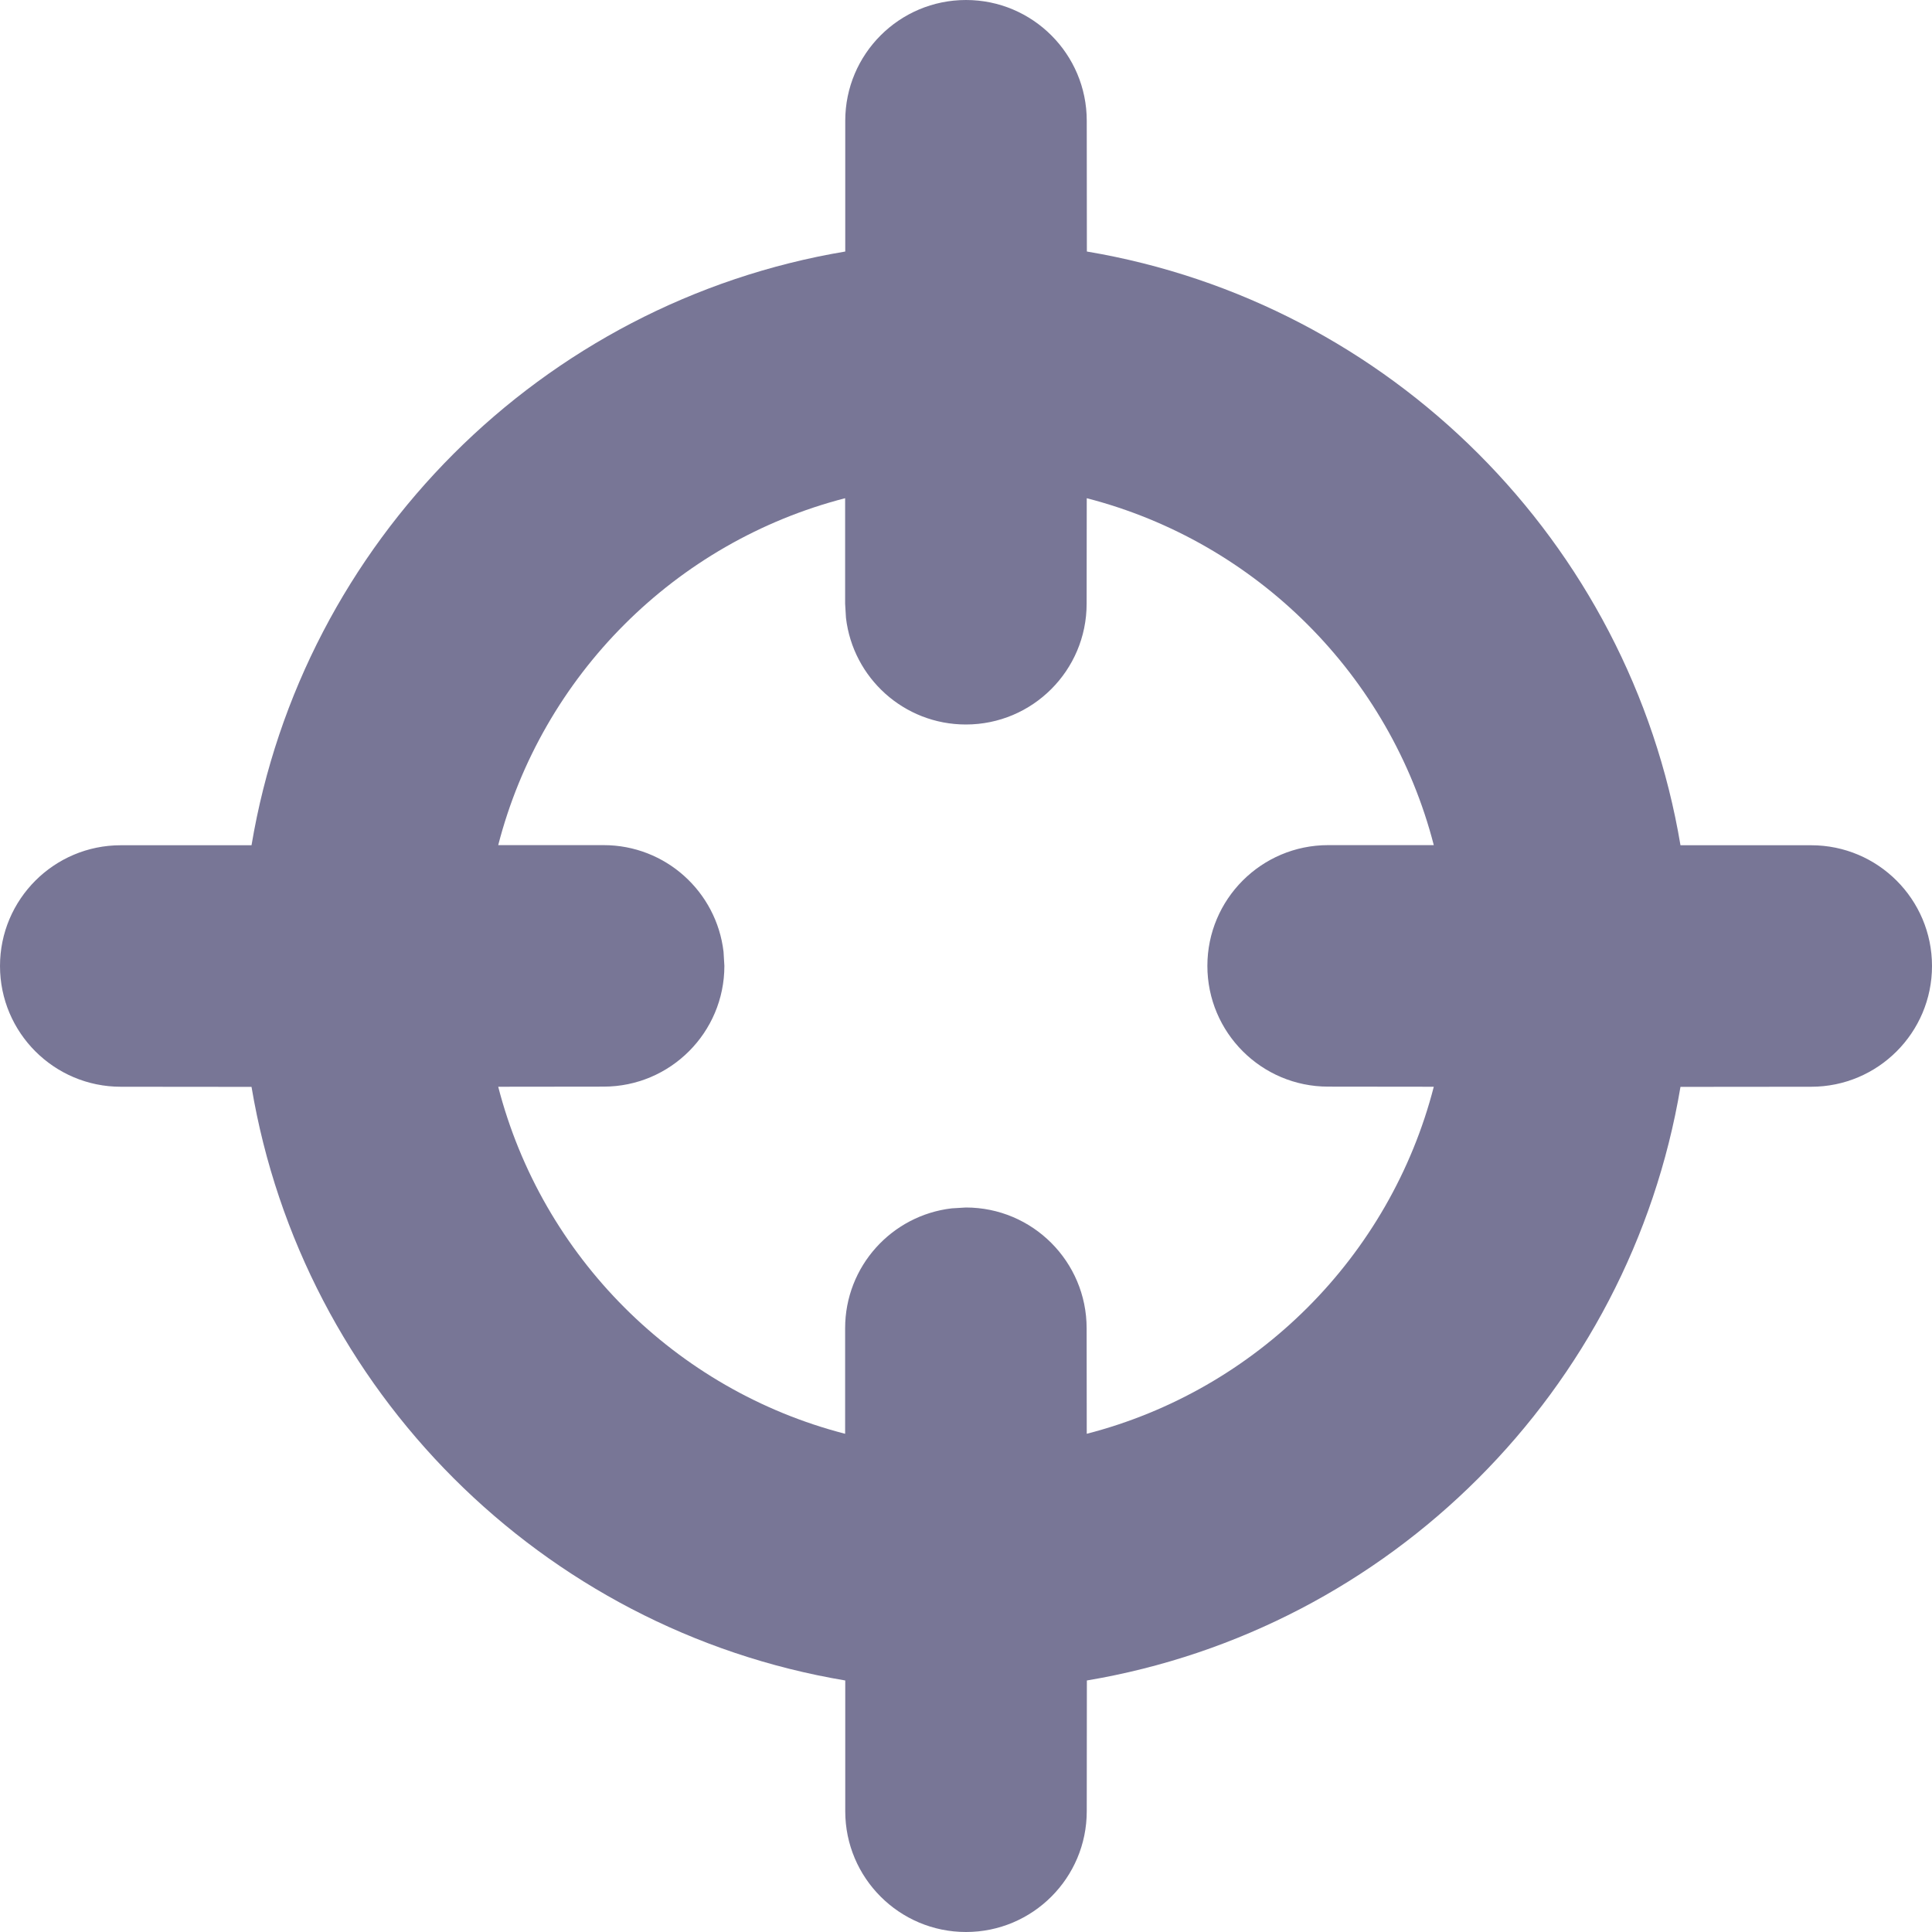
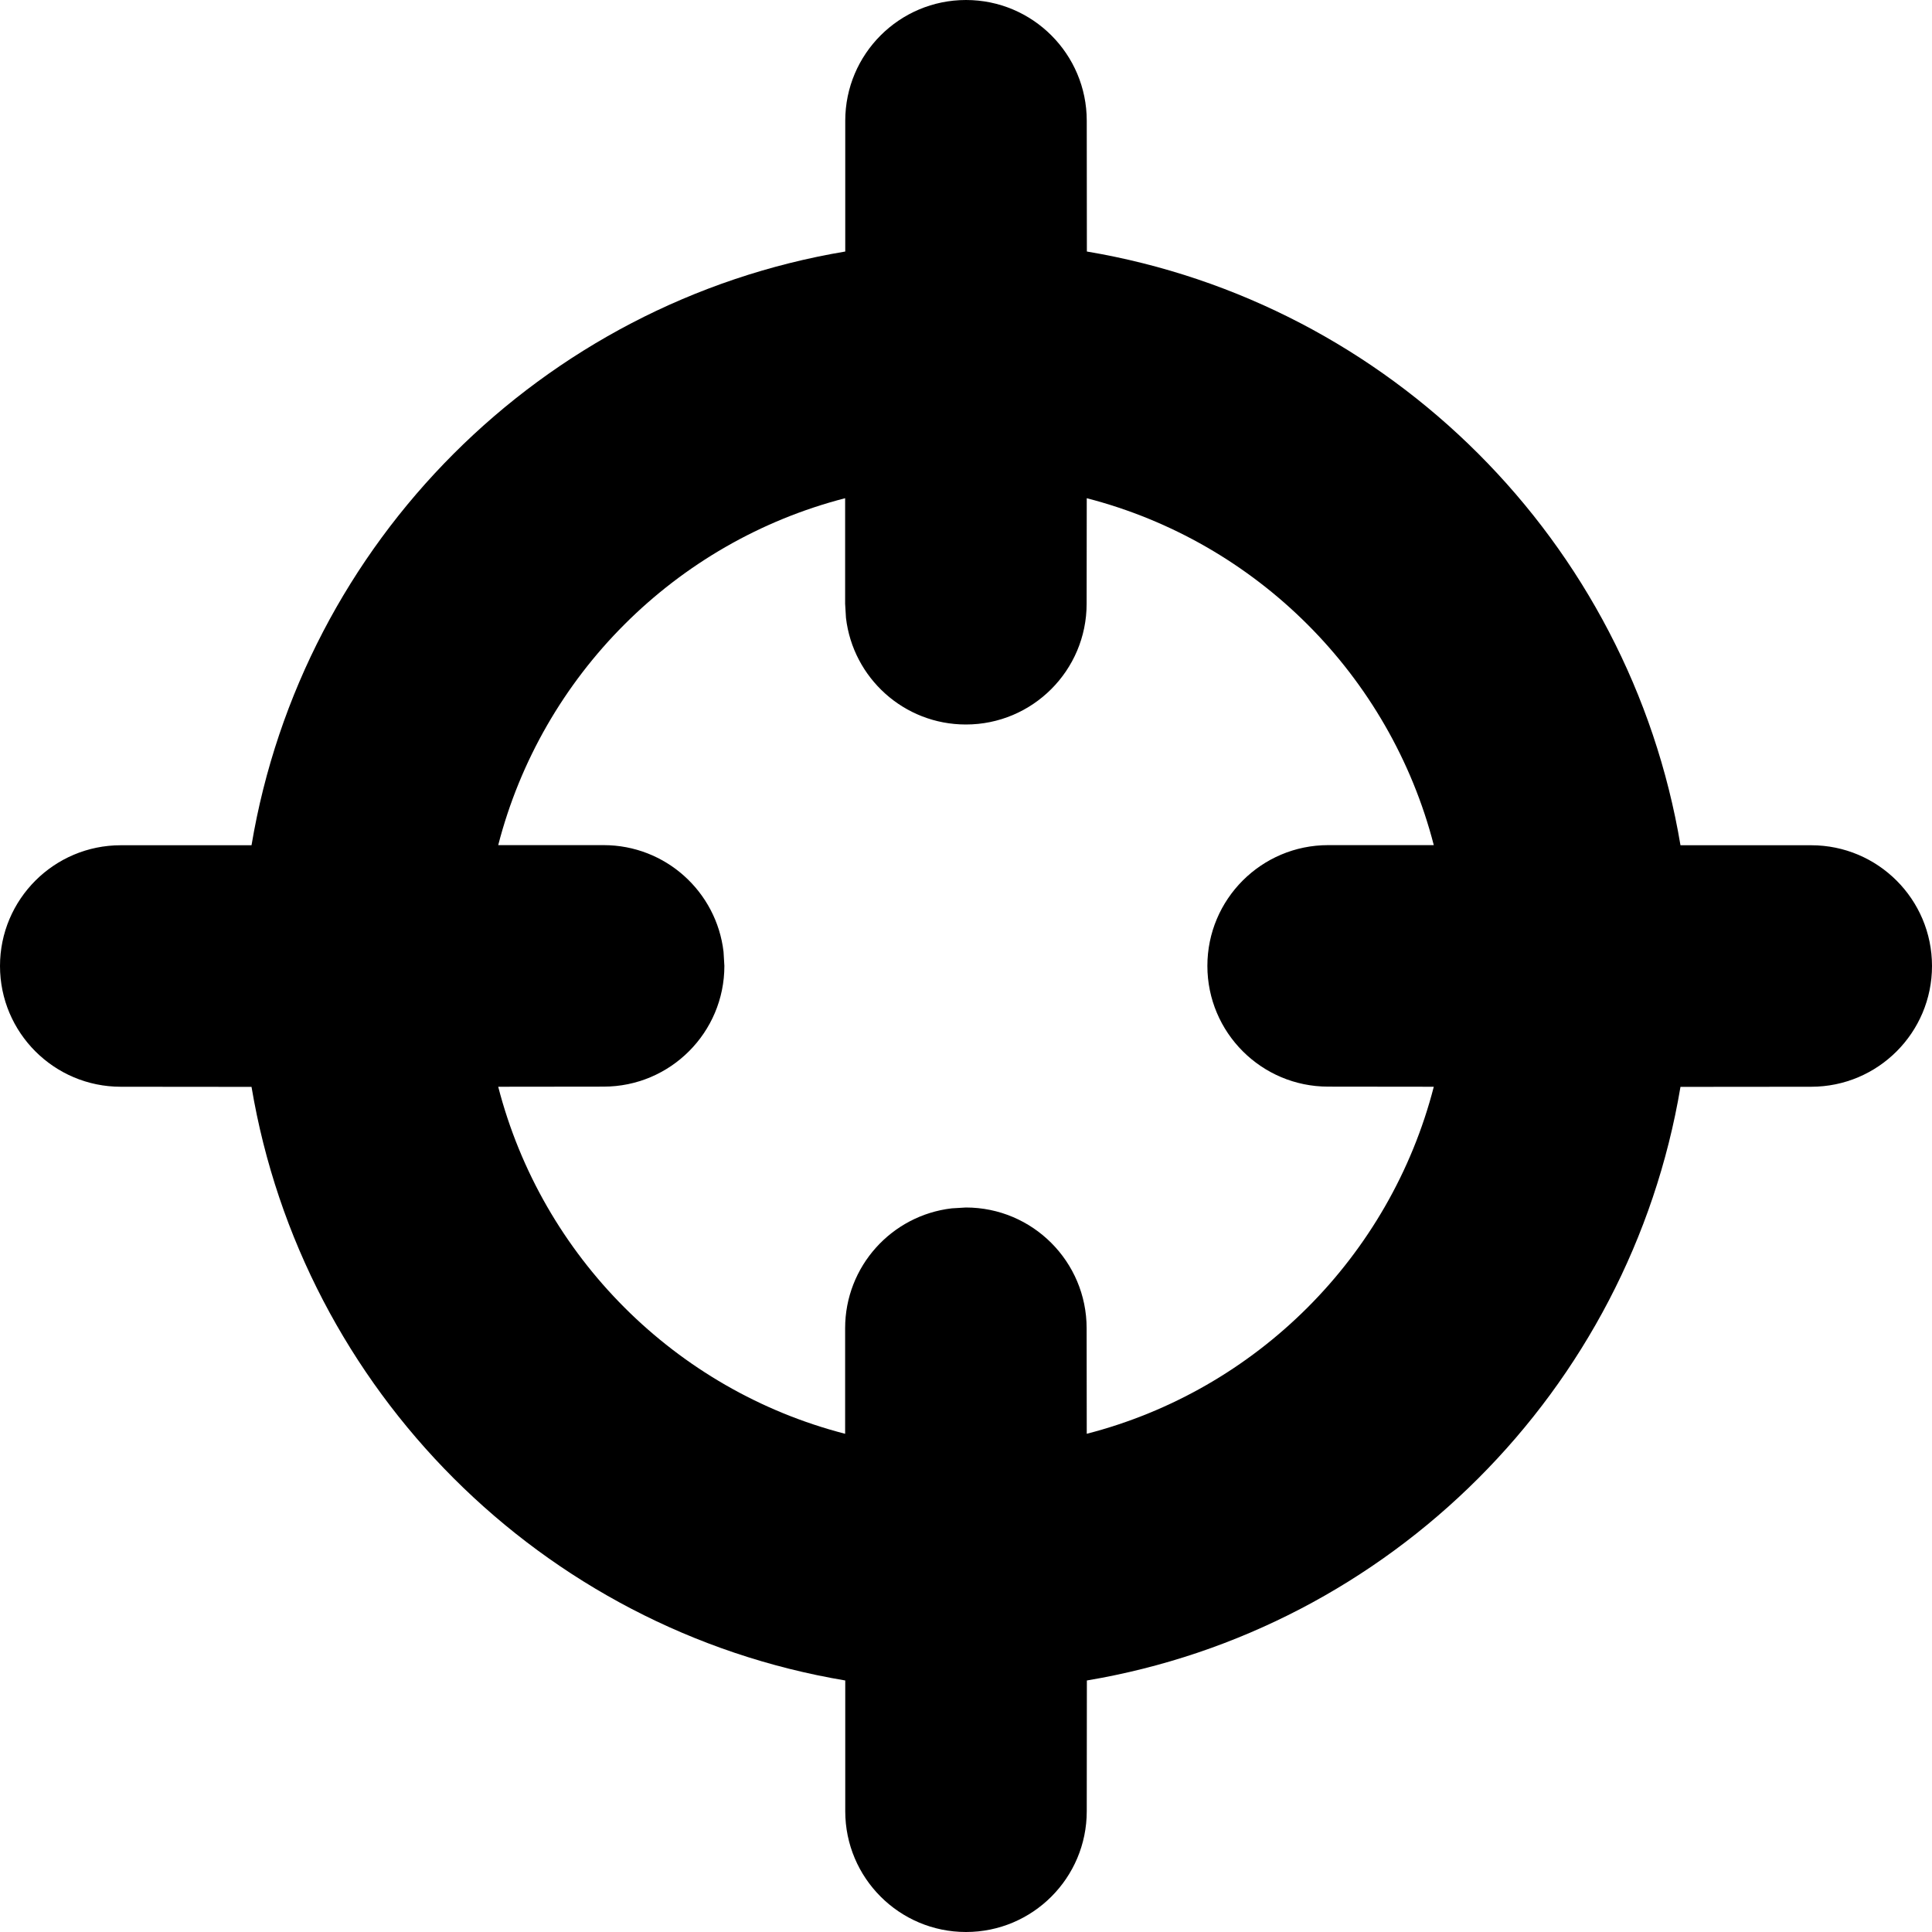
<svg xmlns="http://www.w3.org/2000/svg" width="16" height="16" viewBox="0 0 16 16">
-   <path fill="#787696" fill-rule="evenodd" d="M8,0 C8.552,0 9,0.448 9,1 L9.001,2.083 C11.513,2.505 13.496,4.488 13.917,7 L15,7 C15.552,7 16,7.448 16,8 C16,8.552 15.552,9 15,9 L13.917,9.001 C13.495,11.513 11.513,13.495 9.001,13.917 L9,15 C9,15.552 8.552,16 8,16 C7.448,16 7,15.552 7,15 L7,13.917 C4.488,13.496 2.505,11.513 2.083,9.001 L1,9 C0.448,9 0,8.552 0,8 C0,7.448 0.448,7 1,7 L2.083,7 C2.504,4.488 4.488,2.504 7,2.083 L7,1 C7,0.448 7.448,0 8,0 Z M9,4.126 L8.999,5 C8.999,5.552 8.551,6 7.999,6 C7.486,6 7.064,5.614 7.006,5.117 L6.999,5 L6.999,4.126 C5.594,4.488 4.488,5.594 4.126,6.999 L4.999,6.999 C5.512,6.999 5.934,7.385 5.992,7.882 L5.999,7.999 C5.999,8.551 5.551,8.999 4.999,8.999 L4.126,9 C4.488,10.405 5.594,11.512 6.999,11.874 L6.999,11 C6.999,10.487 7.385,10.065 7.882,10.007 L7.999,10 C8.551,10 8.999,10.448 8.999,11 L9,11.874 C10.406,11.512 11.512,10.406 11.874,9 L10.999,8.999 C10.447,8.999 9.999,8.551 9.999,7.999 C9.999,7.447 10.447,6.999 10.999,6.999 L11.874,6.999 C11.512,5.594 10.405,4.488 9,4.126 Z" />
+   <path fill="currentColor" fill-rule="evenodd" d="M8,0 C8.552,0 9,0.448 9,1 L9.001,2.083 C11.513,2.505 13.496,4.488 13.917,7 L15,7 C15.552,7 16,7.448 16,8 C16,8.552 15.552,9 15,9 L13.917,9.001 C13.495,11.513 11.513,13.495 9.001,13.917 L9,15 C9,15.552 8.552,16 8,16 C7.448,16 7,15.552 7,15 L7,13.917 C4.488,13.496 2.505,11.513 2.083,9.001 L1,9 C0.448,9 0,8.552 0,8 C0,7.448 0.448,7 1,7 L2.083,7 C2.504,4.488 4.488,2.504 7,2.083 L7,1 C7,0.448 7.448,0 8,0 Z M9,4.126 L8.999,5 C8.999,5.552 8.551,6 7.999,6 C7.486,6 7.064,5.614 7.006,5.117 L6.999,5 L6.999,4.126 C5.594,4.488 4.488,5.594 4.126,6.999 L4.999,6.999 C5.512,6.999 5.934,7.385 5.992,7.882 L5.999,7.999 C5.999,8.551 5.551,8.999 4.999,8.999 L4.126,9 C4.488,10.405 5.594,11.512 6.999,11.874 L6.999,11 C6.999,10.487 7.385,10.065 7.882,10.007 L7.999,10 C8.551,10 8.999,10.448 8.999,11 L9,11.874 C10.406,11.512 11.512,10.406 11.874,9 L10.999,8.999 C10.447,8.999 9.999,8.551 9.999,7.999 C9.999,7.447 10.447,6.999 10.999,6.999 L11.874,6.999 C11.512,5.594 10.405,4.488 9,4.126 Z" />
</svg>
